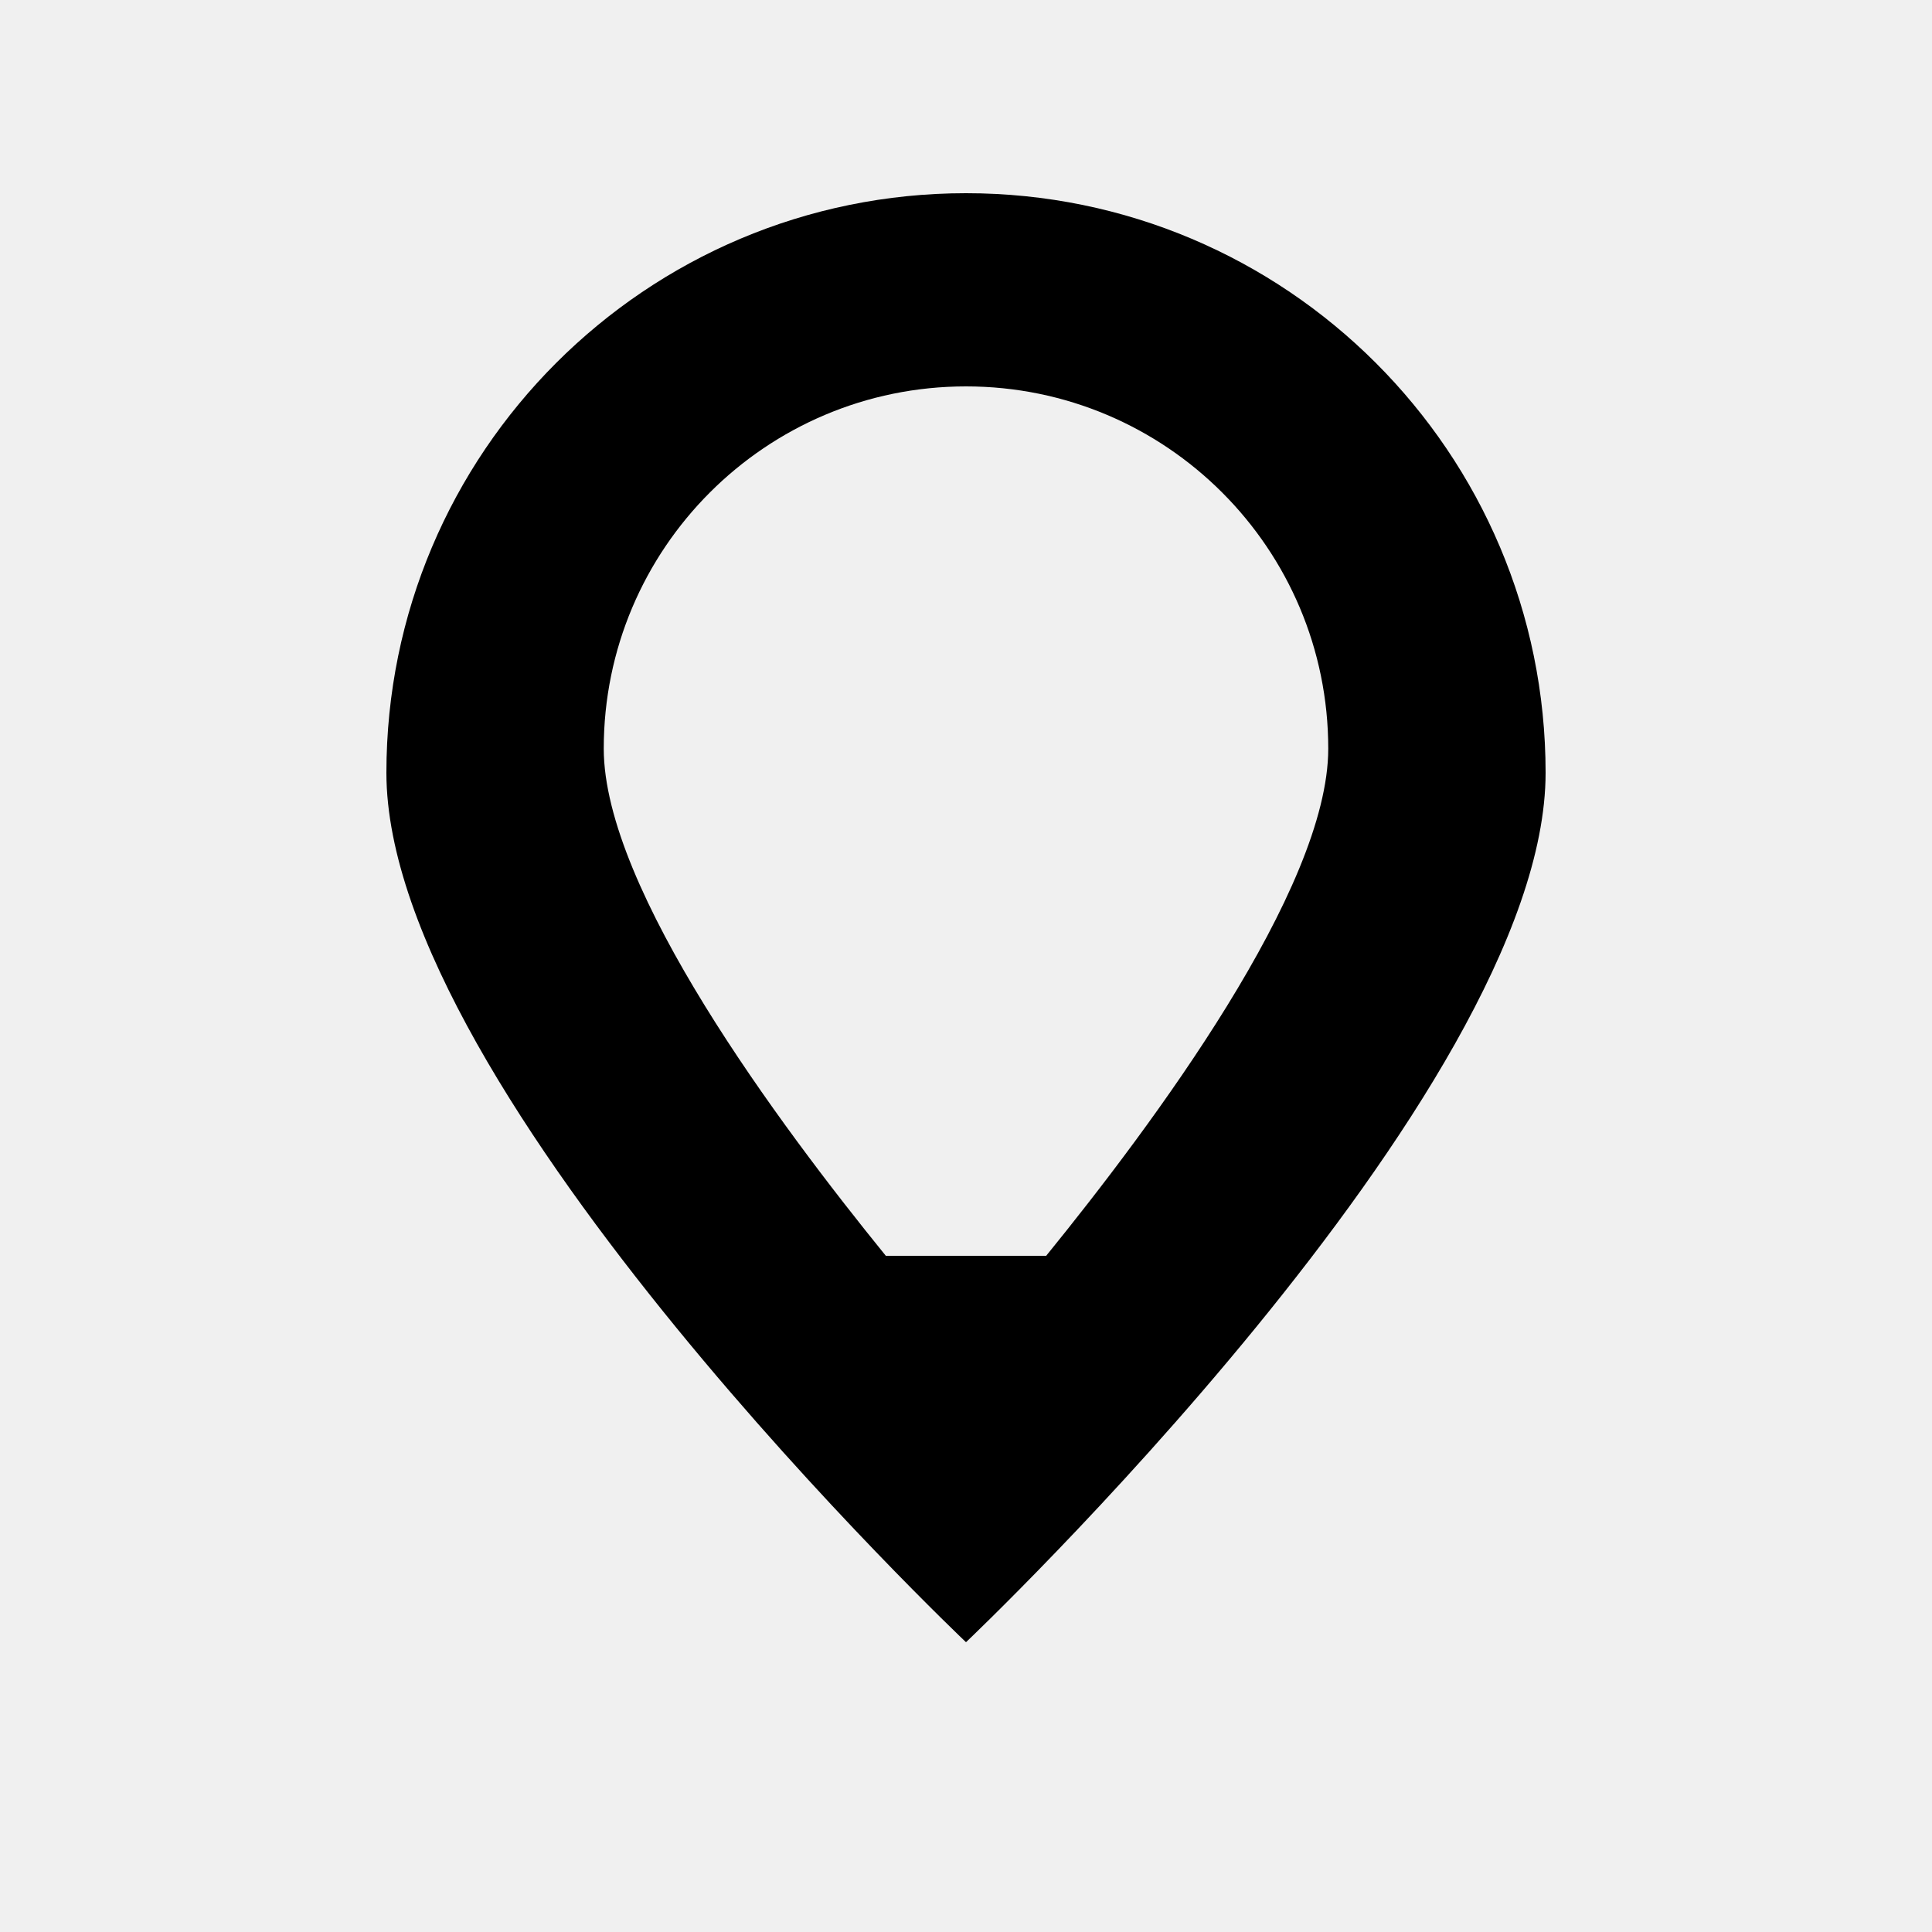
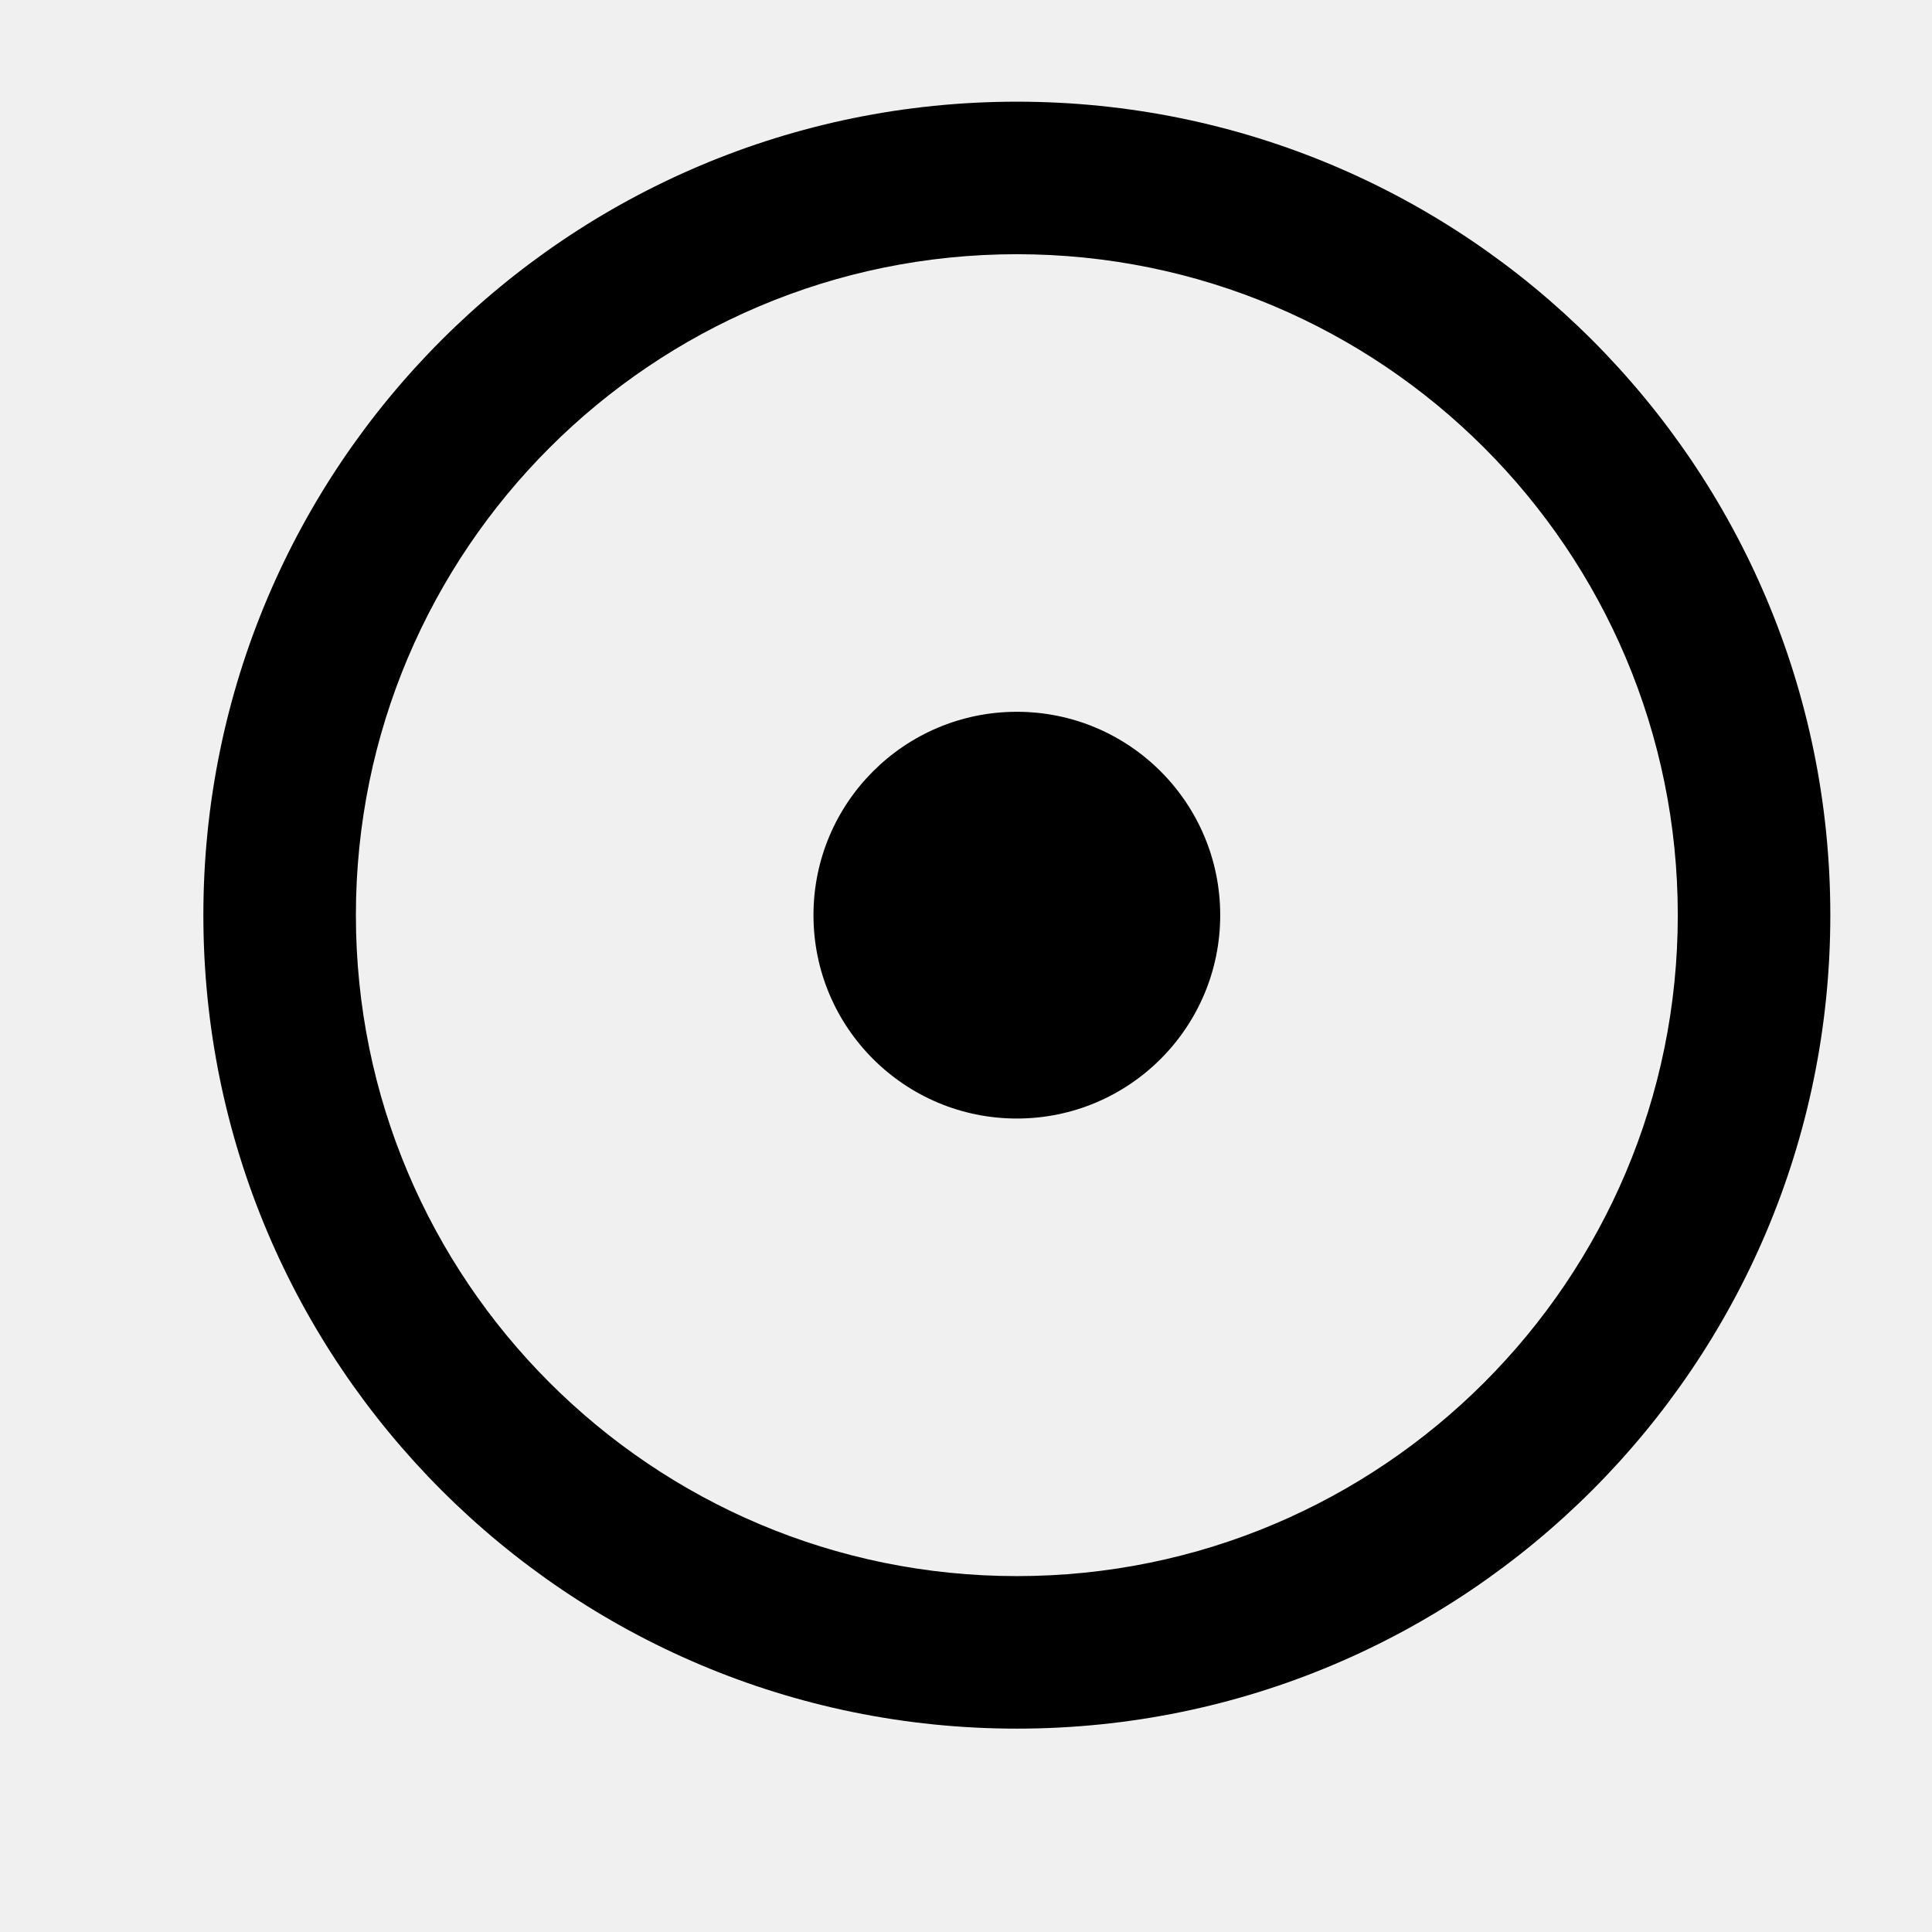
- <svg xmlns="http://www.w3.org/2000/svg" id="svg19167" width="20" height="20" version="1.1" viewBox="0 0 20 20">
-   <g id="layer1" transform="translate(0,-1032.362)">
-     <path id="path12561" fill="#000" fill-opacity="1" fill-rule="evenodd" stroke="none" stroke-dasharray="none" stroke-dashoffset="0" stroke-linecap="round" stroke-linejoin="round" stroke-miterlimit="4" stroke-opacity="1" stroke-width="2" d="m 36,1040.362 c 6e-6,3.309 -5.989,10 -5.989,10 0,0 -5.999,-6.668 -6.011,-9.977 -0.013,-3.309 2.657,-6.004 5.966,-6.023 3.309,-0.019 6.009,2.645 6.034,5.954" clip-rule="nonzero" color="#000" color-interpolation="sRGB" color-interpolation-filters="linearRGB" color-rendering="auto" display="inline" enable-background="accumulate" image-rendering="auto" opacity="1" overflow="visible" shape-rendering="auto" text-rendering="auto" visibility="visible" style="isolation:auto;mix-blend-mode:normal;solid-color:#000;solid-opacity:1;marker:none" />
-     <path id="path12563" fill="#fff" fill-opacity="1" fill-rule="evenodd" stroke="none" stroke-dasharray="none" stroke-dashoffset="0" stroke-linecap="round" stroke-linejoin="round" stroke-miterlimit="4" stroke-opacity="1" stroke-width="2" d="m 34,1040.362 c -5e-6,2.206 -3.993,7 -3.993,7 0,0 -3.999,-4.779 -4.008,-6.985 -0.008,-2.206 1.771,-4.003 3.977,-4.015 2.206,-0.013 4.006,1.764 4.023,3.97" clip-rule="nonzero" color="#000" color-interpolation="sRGB" color-interpolation-filters="linearRGB" color-rendering="auto" display="inline" enable-background="accumulate" image-rendering="auto" opacity="1" overflow="visible" shape-rendering="auto" text-rendering="auto" visibility="visible" style="isolation:auto;mix-blend-mode:normal;solid-color:#000;solid-opacity:1;marker:none" />
-     <path id="path12568" fill="#000" fill-opacity="1" fill-rule="evenodd" stroke="none" stroke-dasharray="none" stroke-dashoffset="0" stroke-linecap="round" stroke-linejoin="round" stroke-miterlimit="4" stroke-opacity="1" stroke-width="2" d="M 9.967,1014.362 C 6.658,1014.381 3.987,1017.076 4,1020.386 c 0.013,3.309 6.012,8.977 6.012,8.977 0,0 5.988,-5.691 5.988,-9 l 0,-0.045 c -0.025,-3.309 -2.724,-5.974 -6.033,-5.955 z m 0.01,2 c 2.206,-0.013 4.007,1.763 4.023,3.969 l 0,0.031 c -5e-6,2.206 -3.992,6 -3.992,6 0,0 -3.999,-3.778 -4.008,-5.984 -0.008,-2.206 1.77,-4.003 3.977,-4.016 z" clip-rule="nonzero" color="#000" color-interpolation="sRGB" color-interpolation-filters="linearRGB" color-rendering="auto" display="inline" enable-background="accumulate" image-rendering="auto" opacity="1" overflow="visible" shape-rendering="auto" text-rendering="auto" visibility="visible" style="isolation:auto;mix-blend-mode:normal;solid-color:#000;solid-opacity:1;marker:none" />
-     <path id="path17305" fill="#000" fill-opacity="1" stroke="none" stroke-dasharray="none" stroke-dashoffset="0" stroke-linecap="butt" stroke-linejoin="bevel" stroke-miterlimit="4" stroke-opacity="1" stroke-width="2" d="M 10 2 C 6.686 2 4 4.686 4 8 C 4 11.314 10 17 10 17 C 10 17 16 11.314 16 8 C 16 4.686 13.314 2 10 2 z M 10 4 C 12.071 4 13.75 5.679 13.75 7.75 C 13.75 9.205 11.931 11.644 10.83 13 L 9.17 13 C 8.069 11.644 6.25 9.205 6.25 7.75 C 6.25 5.679 7.929 4 10 4 z" opacity="1" transform="translate(0,1032.362)" style="marker:none" />
-   </g>
+ <svg xmlns="http://www.w3.org/2000/svg" t="1605790061168" class="icon" viewBox="0 0 1024 1024" version="1.1" p-id="1755" width="200" height="200">
+   <defs>
+     <style type="text/css" />
+   </defs>
+   <path d="M538.947 485.053m-107.789 0a107.789 107.789 0 1 0 215.579 0 107.789 107.789 0 1 0-215.579 0Z" p-id="1756" />
+   <path d="M538.947 53.895a431.158 431.158 0 1 1 0 862.316 431.158 431.158 0 0 1 0-862.316z m0 80.842a350.316 350.316 0 1 0 0 700.632 350.316 350.316 0 0 0 0-700.632z" p-id="1757" />
</svg>
